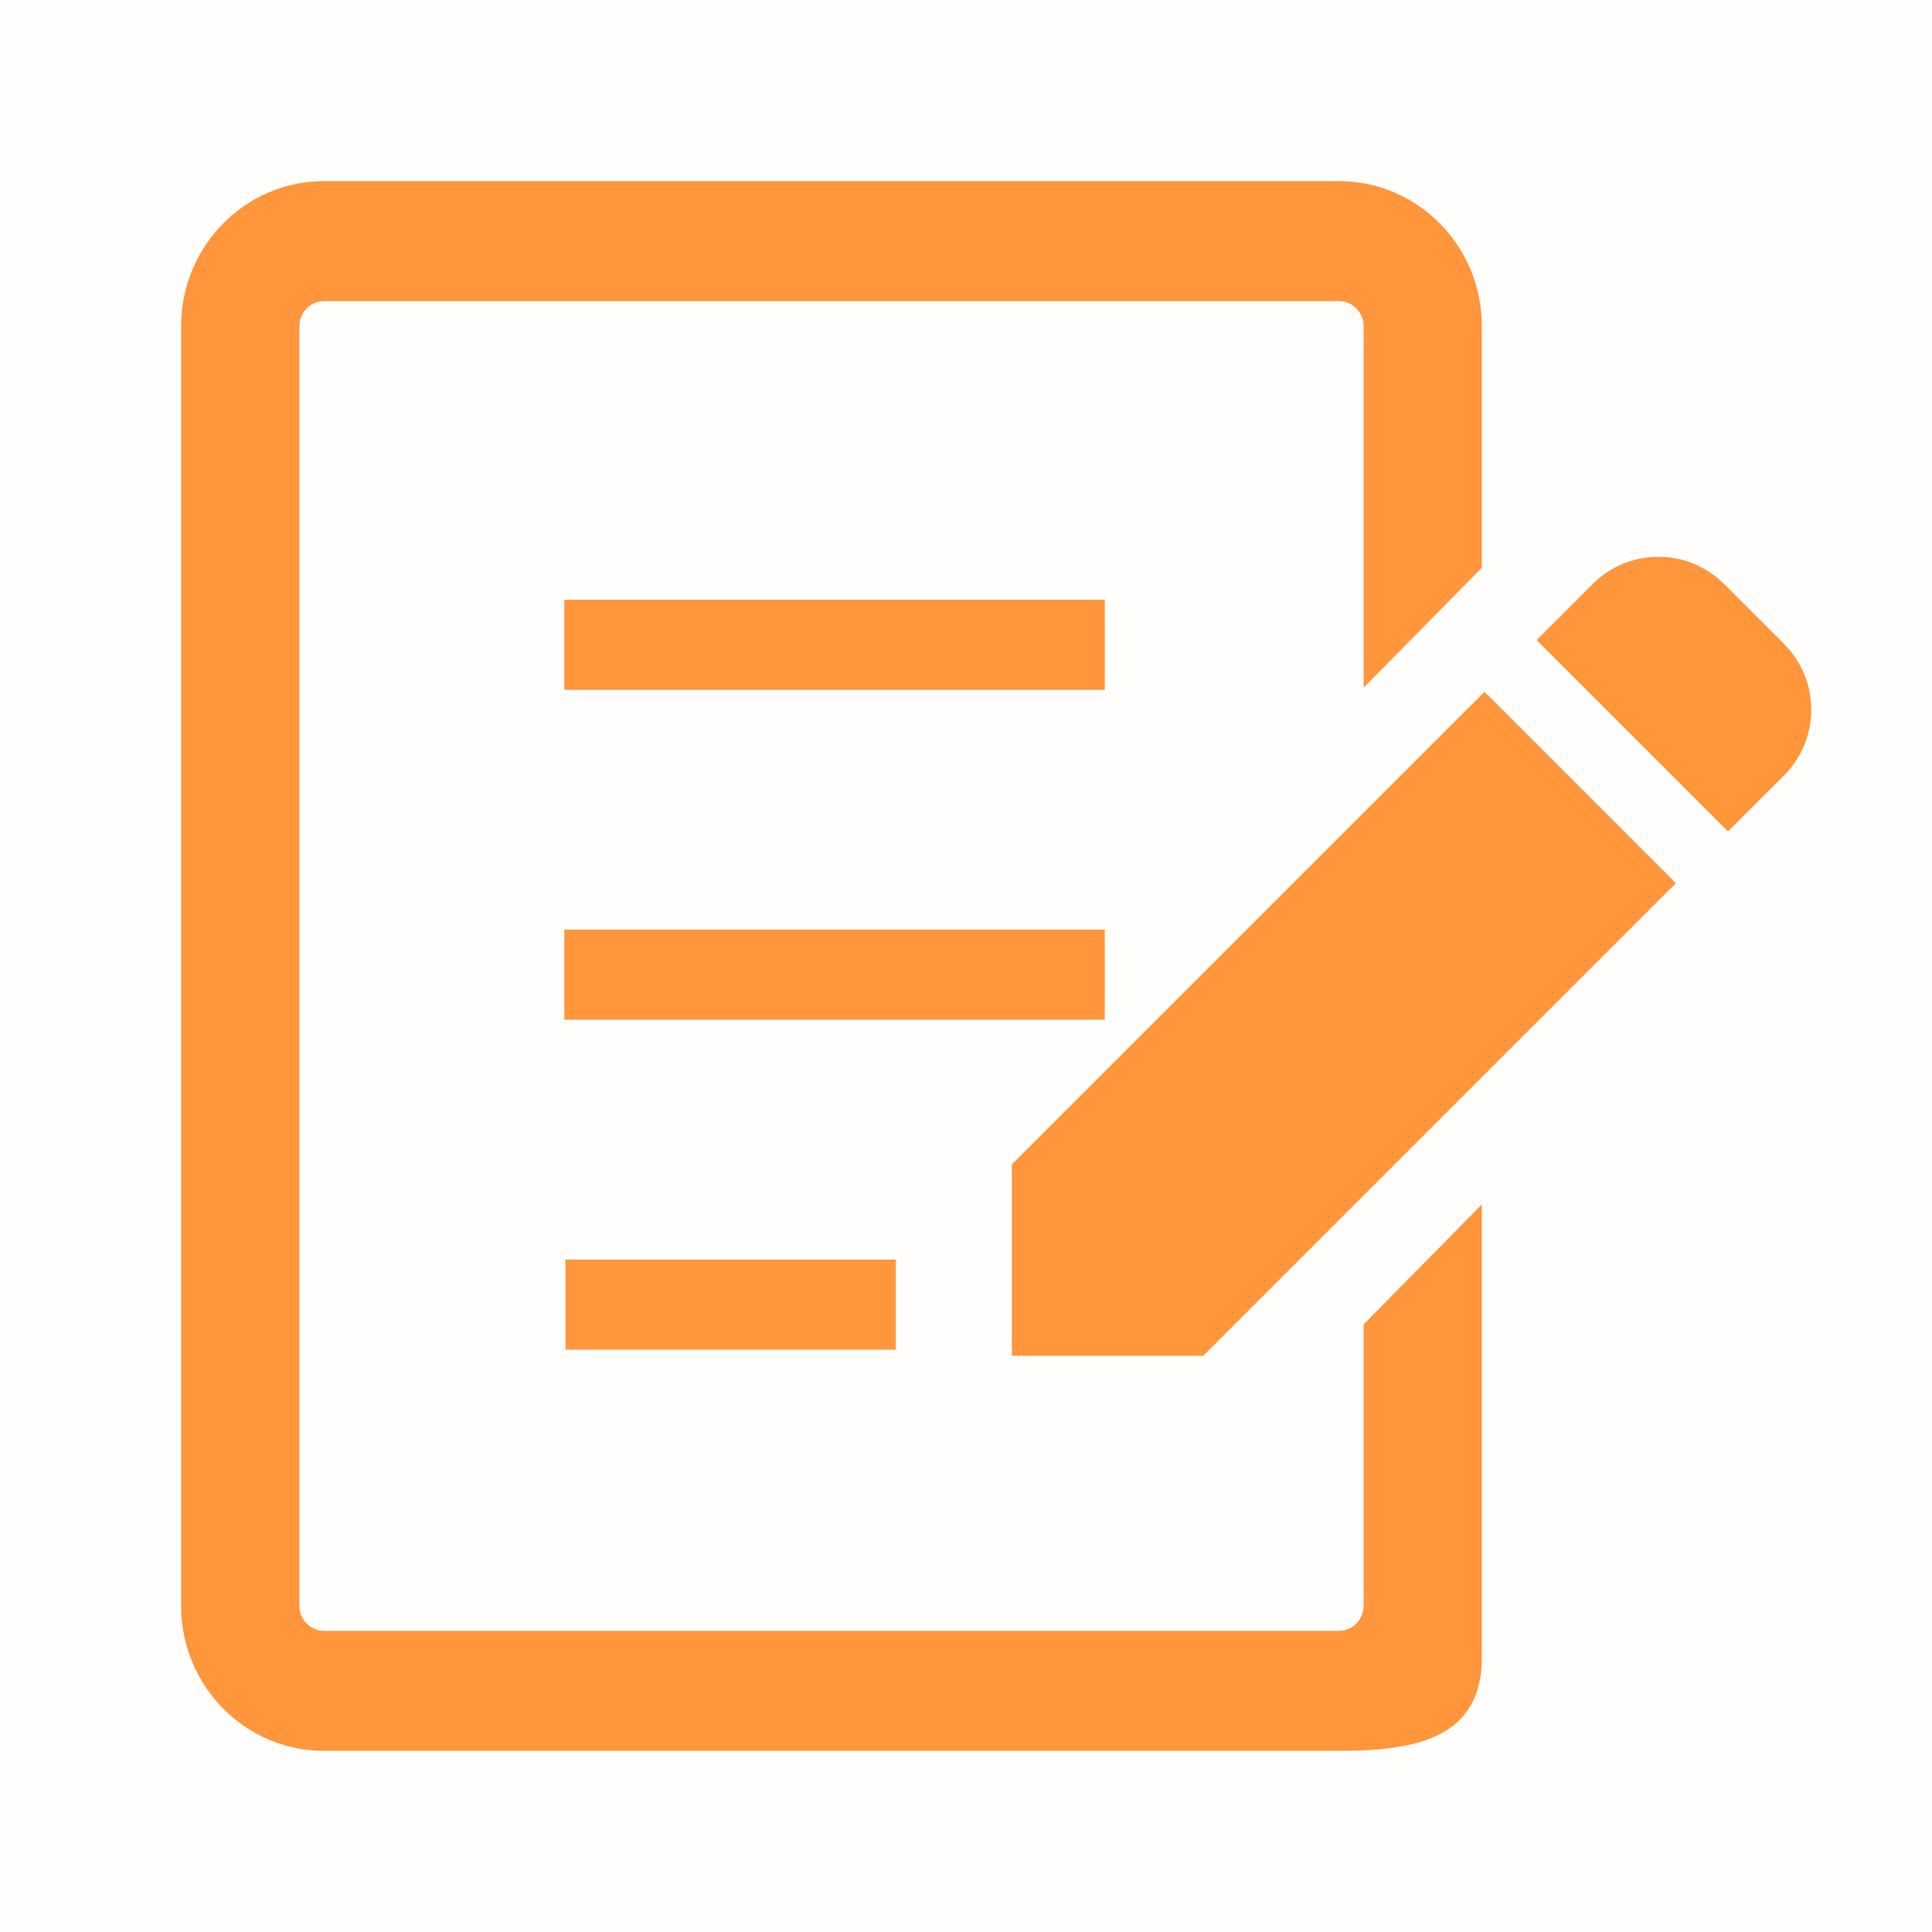
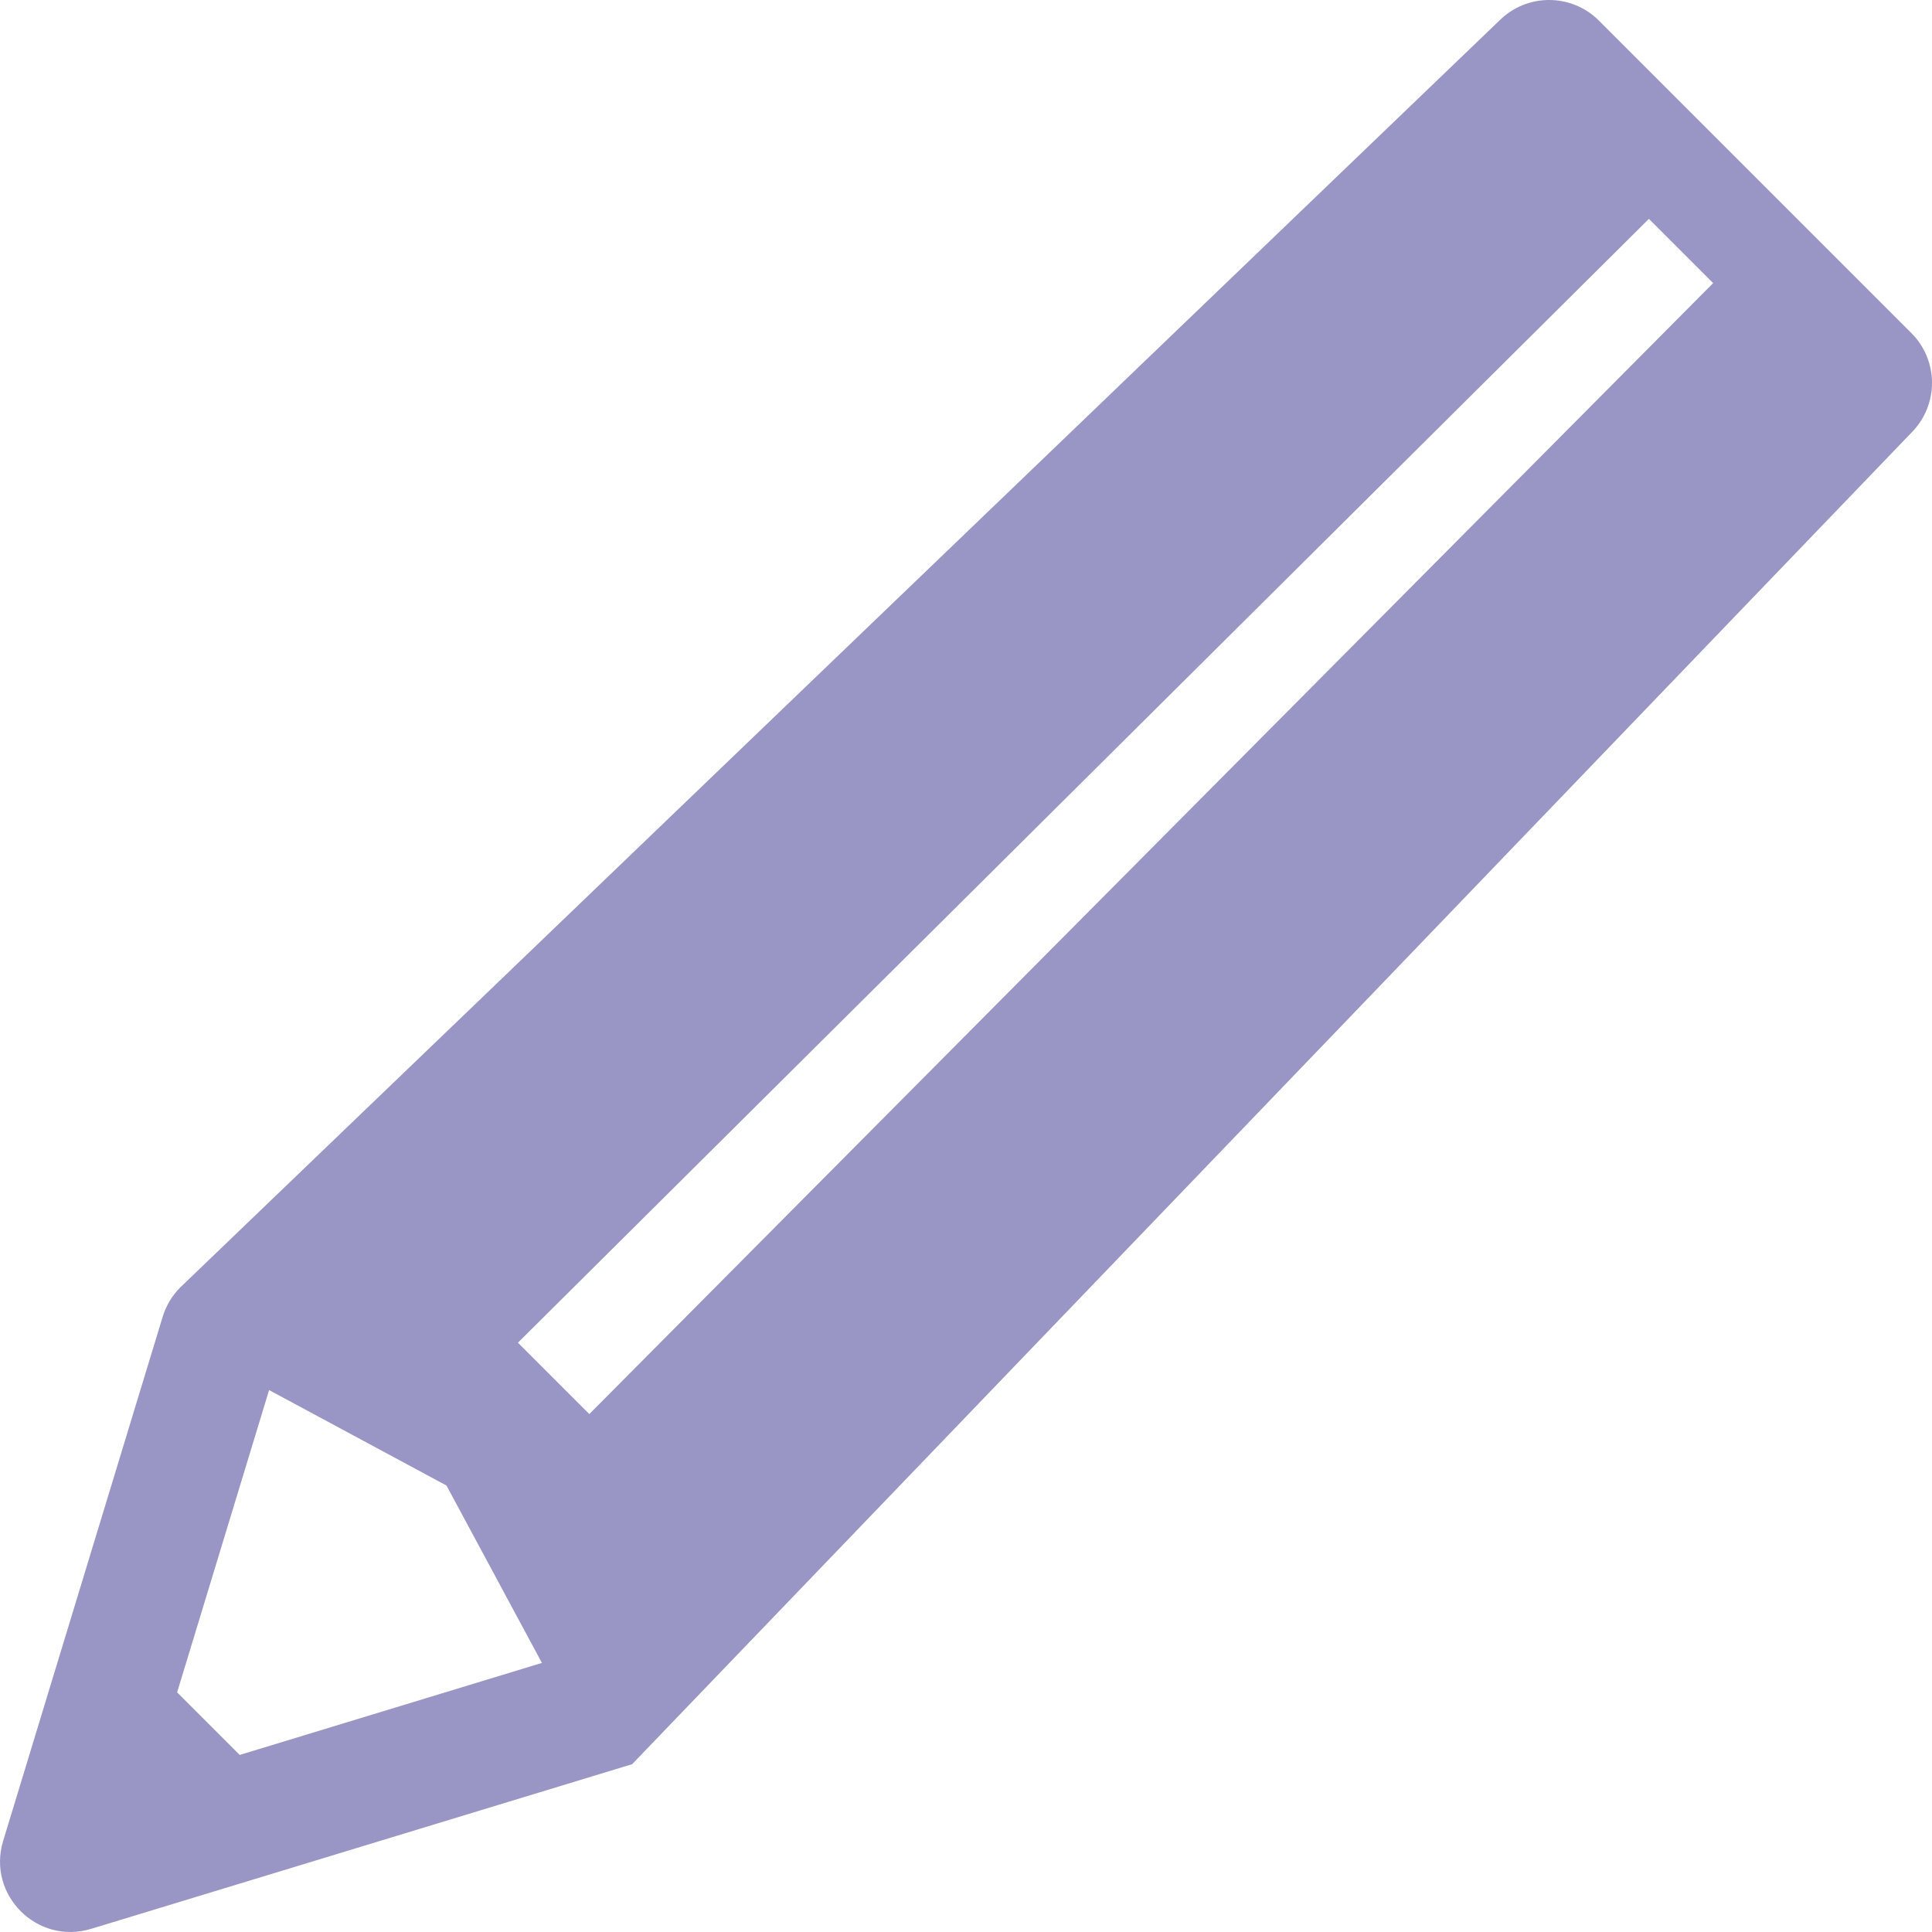
- <svg xmlns="http://www.w3.org/2000/svg" width="32" height="32" viewBox="0 0 32 32" fill="none">
-   <rect opacity="0.01" width="32" height="32" fill="#FF963C" />
-   <path d="M29.549 10.665L28.557 9.674C27.956 9.072 26.981 9.073 26.379 9.674L25.452 10.602L28.621 13.771L29.549 12.844C30.15 12.242 30.15 11.267 29.549 10.665H29.549Z" fill="#FF963C" />
-   <path d="M16.76 19.287V22.456H19.929L27.757 14.628L24.588 11.459L16.76 19.287Z" fill="#FF963C" />
-   <rect x="9.347" y="9.934" width="8.952" height="1.492" fill="#FF963C" />
-   <rect x="9.347" y="15.398" width="8.952" height="1.492" fill="#FF963C" />
-   <rect x="9.366" y="20.863" width="5.47" height="1.492" fill="#FF963C" />
-   <path d="M22.586 26.599C22.586 26.826 22.403 27.012 22.177 27.013H5.367C5.141 27.012 4.96 26.826 4.958 26.599V5.403C4.96 5.174 5.141 4.988 5.367 4.987H22.177C22.403 4.988 22.586 5.174 22.586 5.403V11.39L24.544 9.403V5.403C24.543 4.076 23.486 3.001 22.177 3H5.367C4.059 3.001 3.001 4.076 3 5.403V26.599C3.001 27.925 4.059 28.999 5.367 29H22.177C23.486 28.999 24.543 28.775 24.544 27.448V19.949L22.586 21.936V26.599Z" fill="#FF963C" />
+ <svg xmlns="http://www.w3.org/2000/svg" version="1.1" id="_x32_" x="0px" y="0px" viewBox="0 0 512 512" style="width: 256px; height: 256px; opacity: 1;" xml:space="preserve">
+   <style type="text/css">
+ 	.st0{fill:#4B4B4B;}
+ </style>
+   <g>
+     <path class="st0" d="M506.53,88.263L423.737,5.47c-7.294-7.293-19.118-7.293-26.411,0L47.776,341.176   c-2.168,2.168-3.769,4.836-4.661,7.768L0.836,487.86c-4.35,14.293,9.011,27.654,23.304,23.305l143.382-43.639h0L506.53,114.675   C513.823,107.381,513.823,95.556,506.53,88.263z M63.524,465.077l-16.584-16.584l24.373-80.107l47.004,25.29l25.296,47.012   L63.524,465.077z M453.986,75.041L156.172,374.747l-18.919-18.918l299.72-297.828l17.013,17.012   C453.986,75.024,453.986,75.03,453.986,75.041z" style="fill: rgb(153, 150, 198);" />
+   </g>
</svg>
